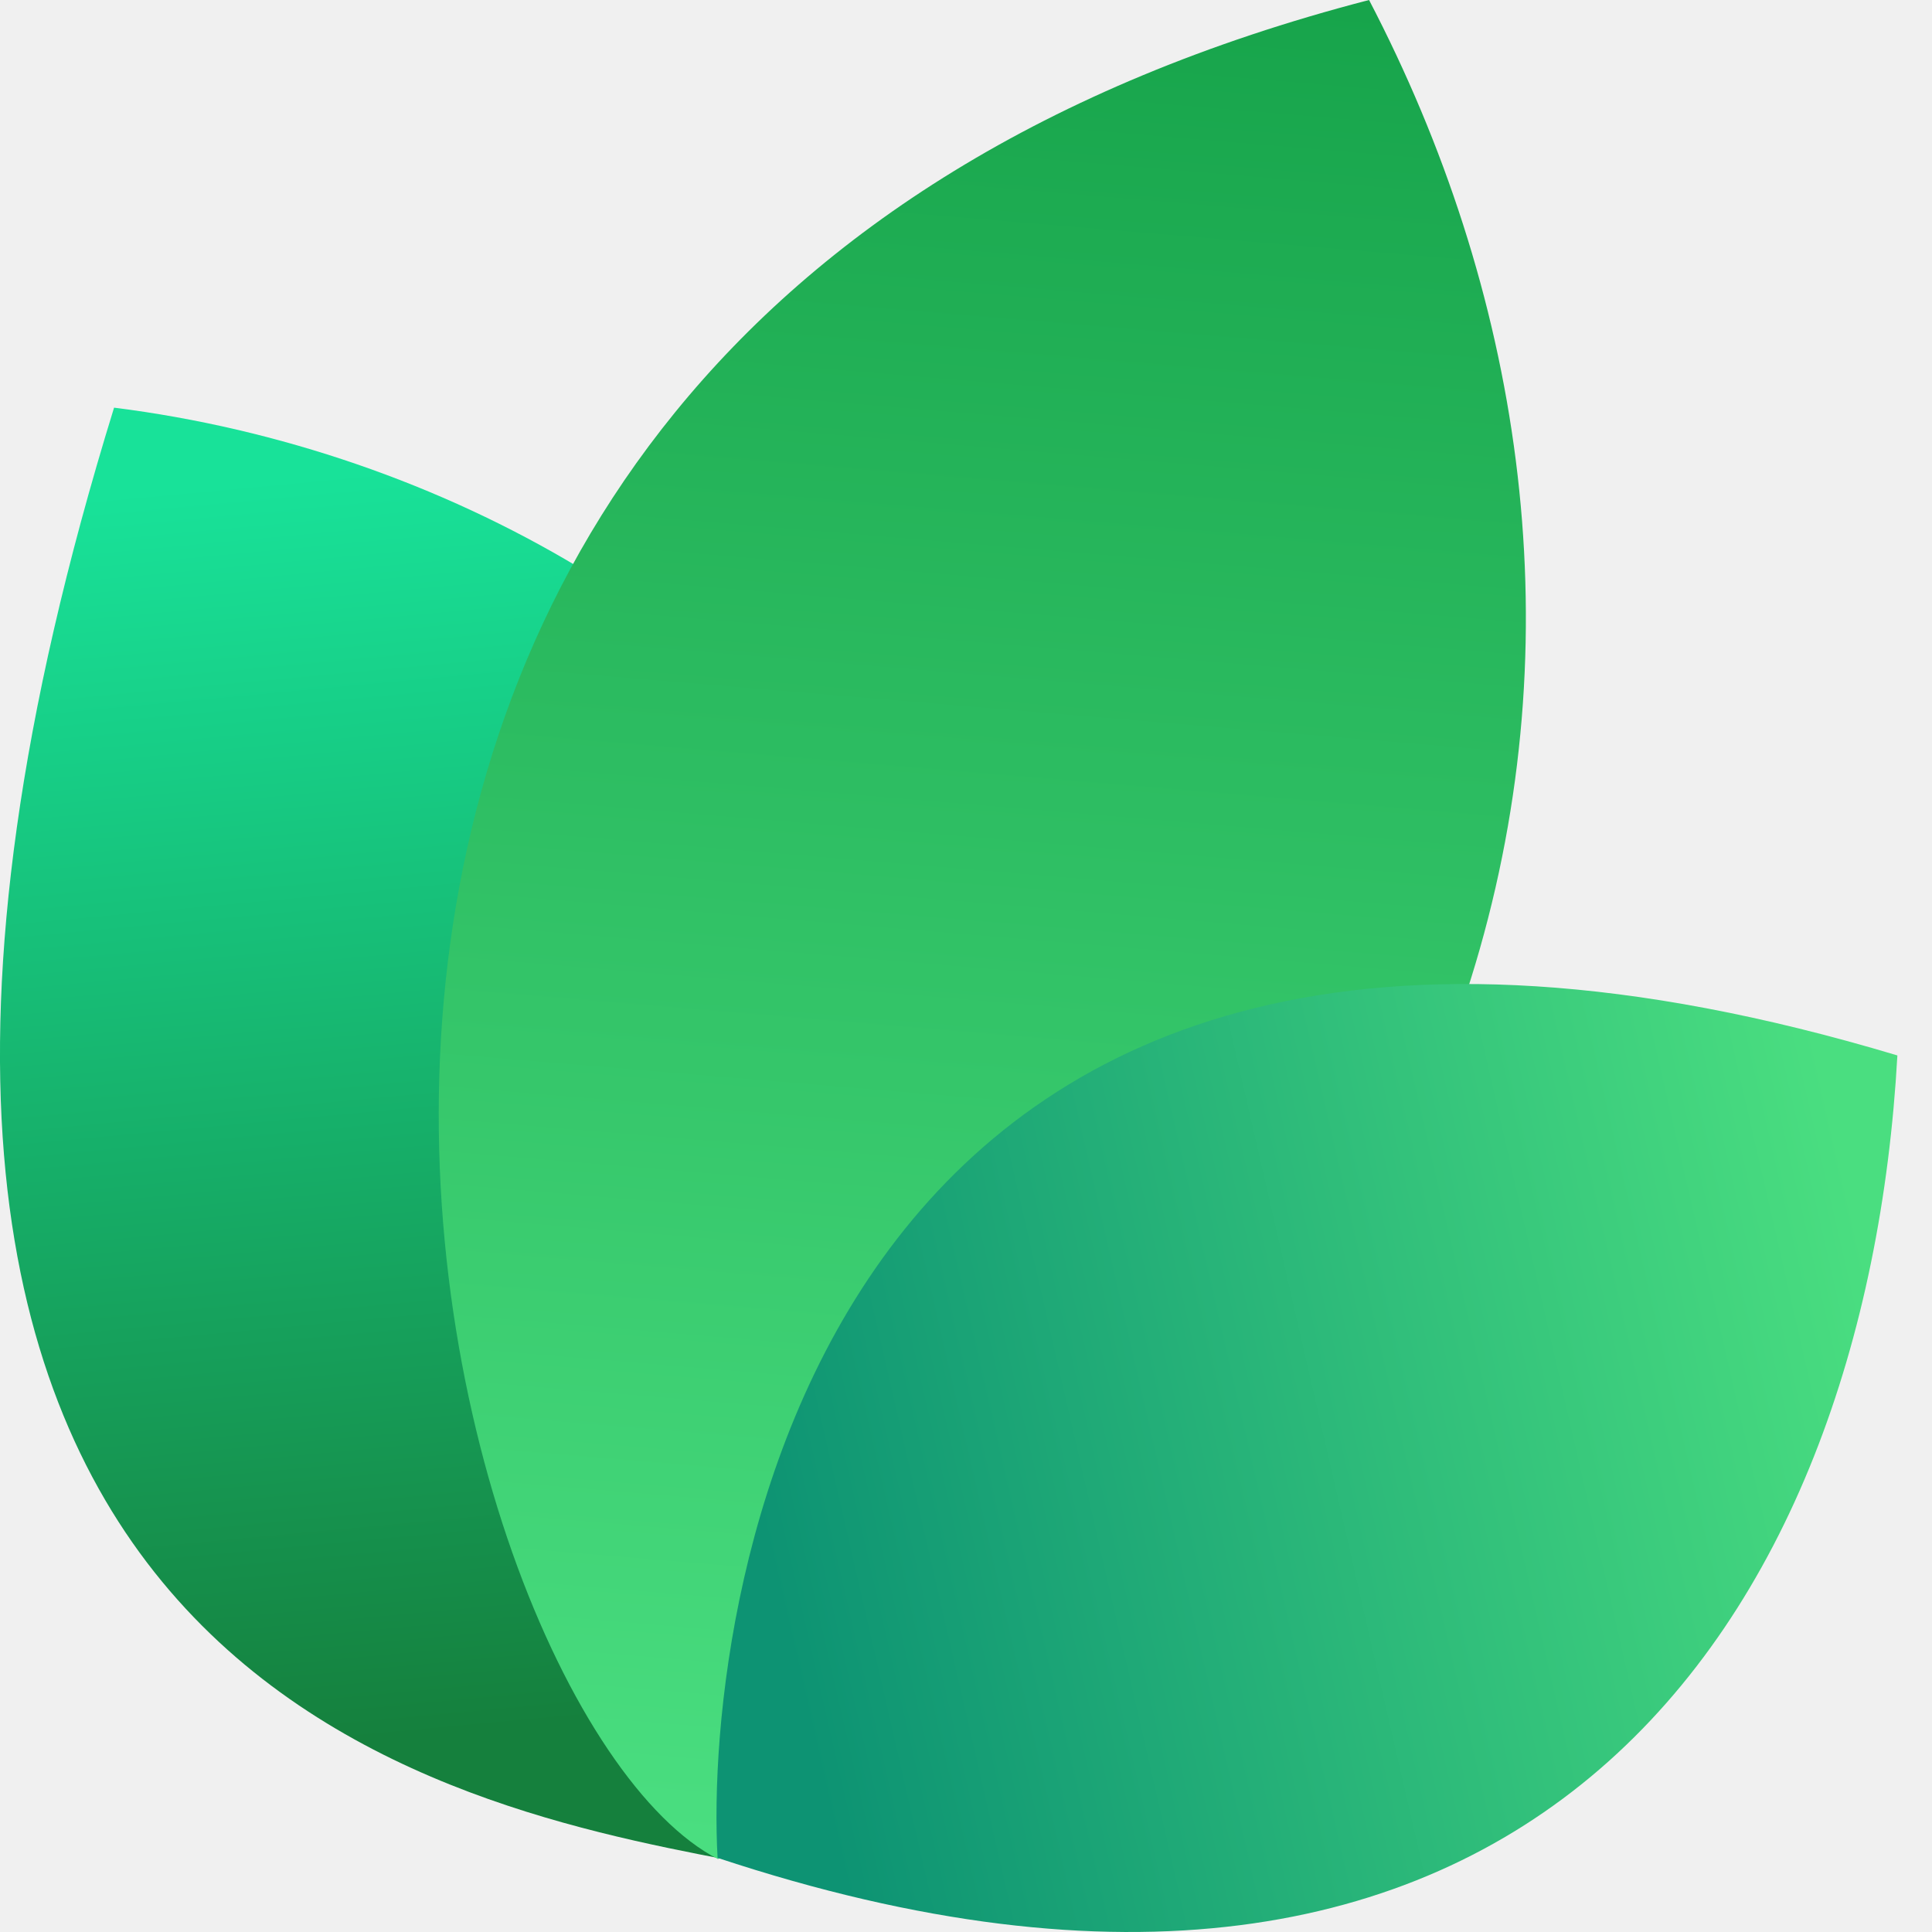
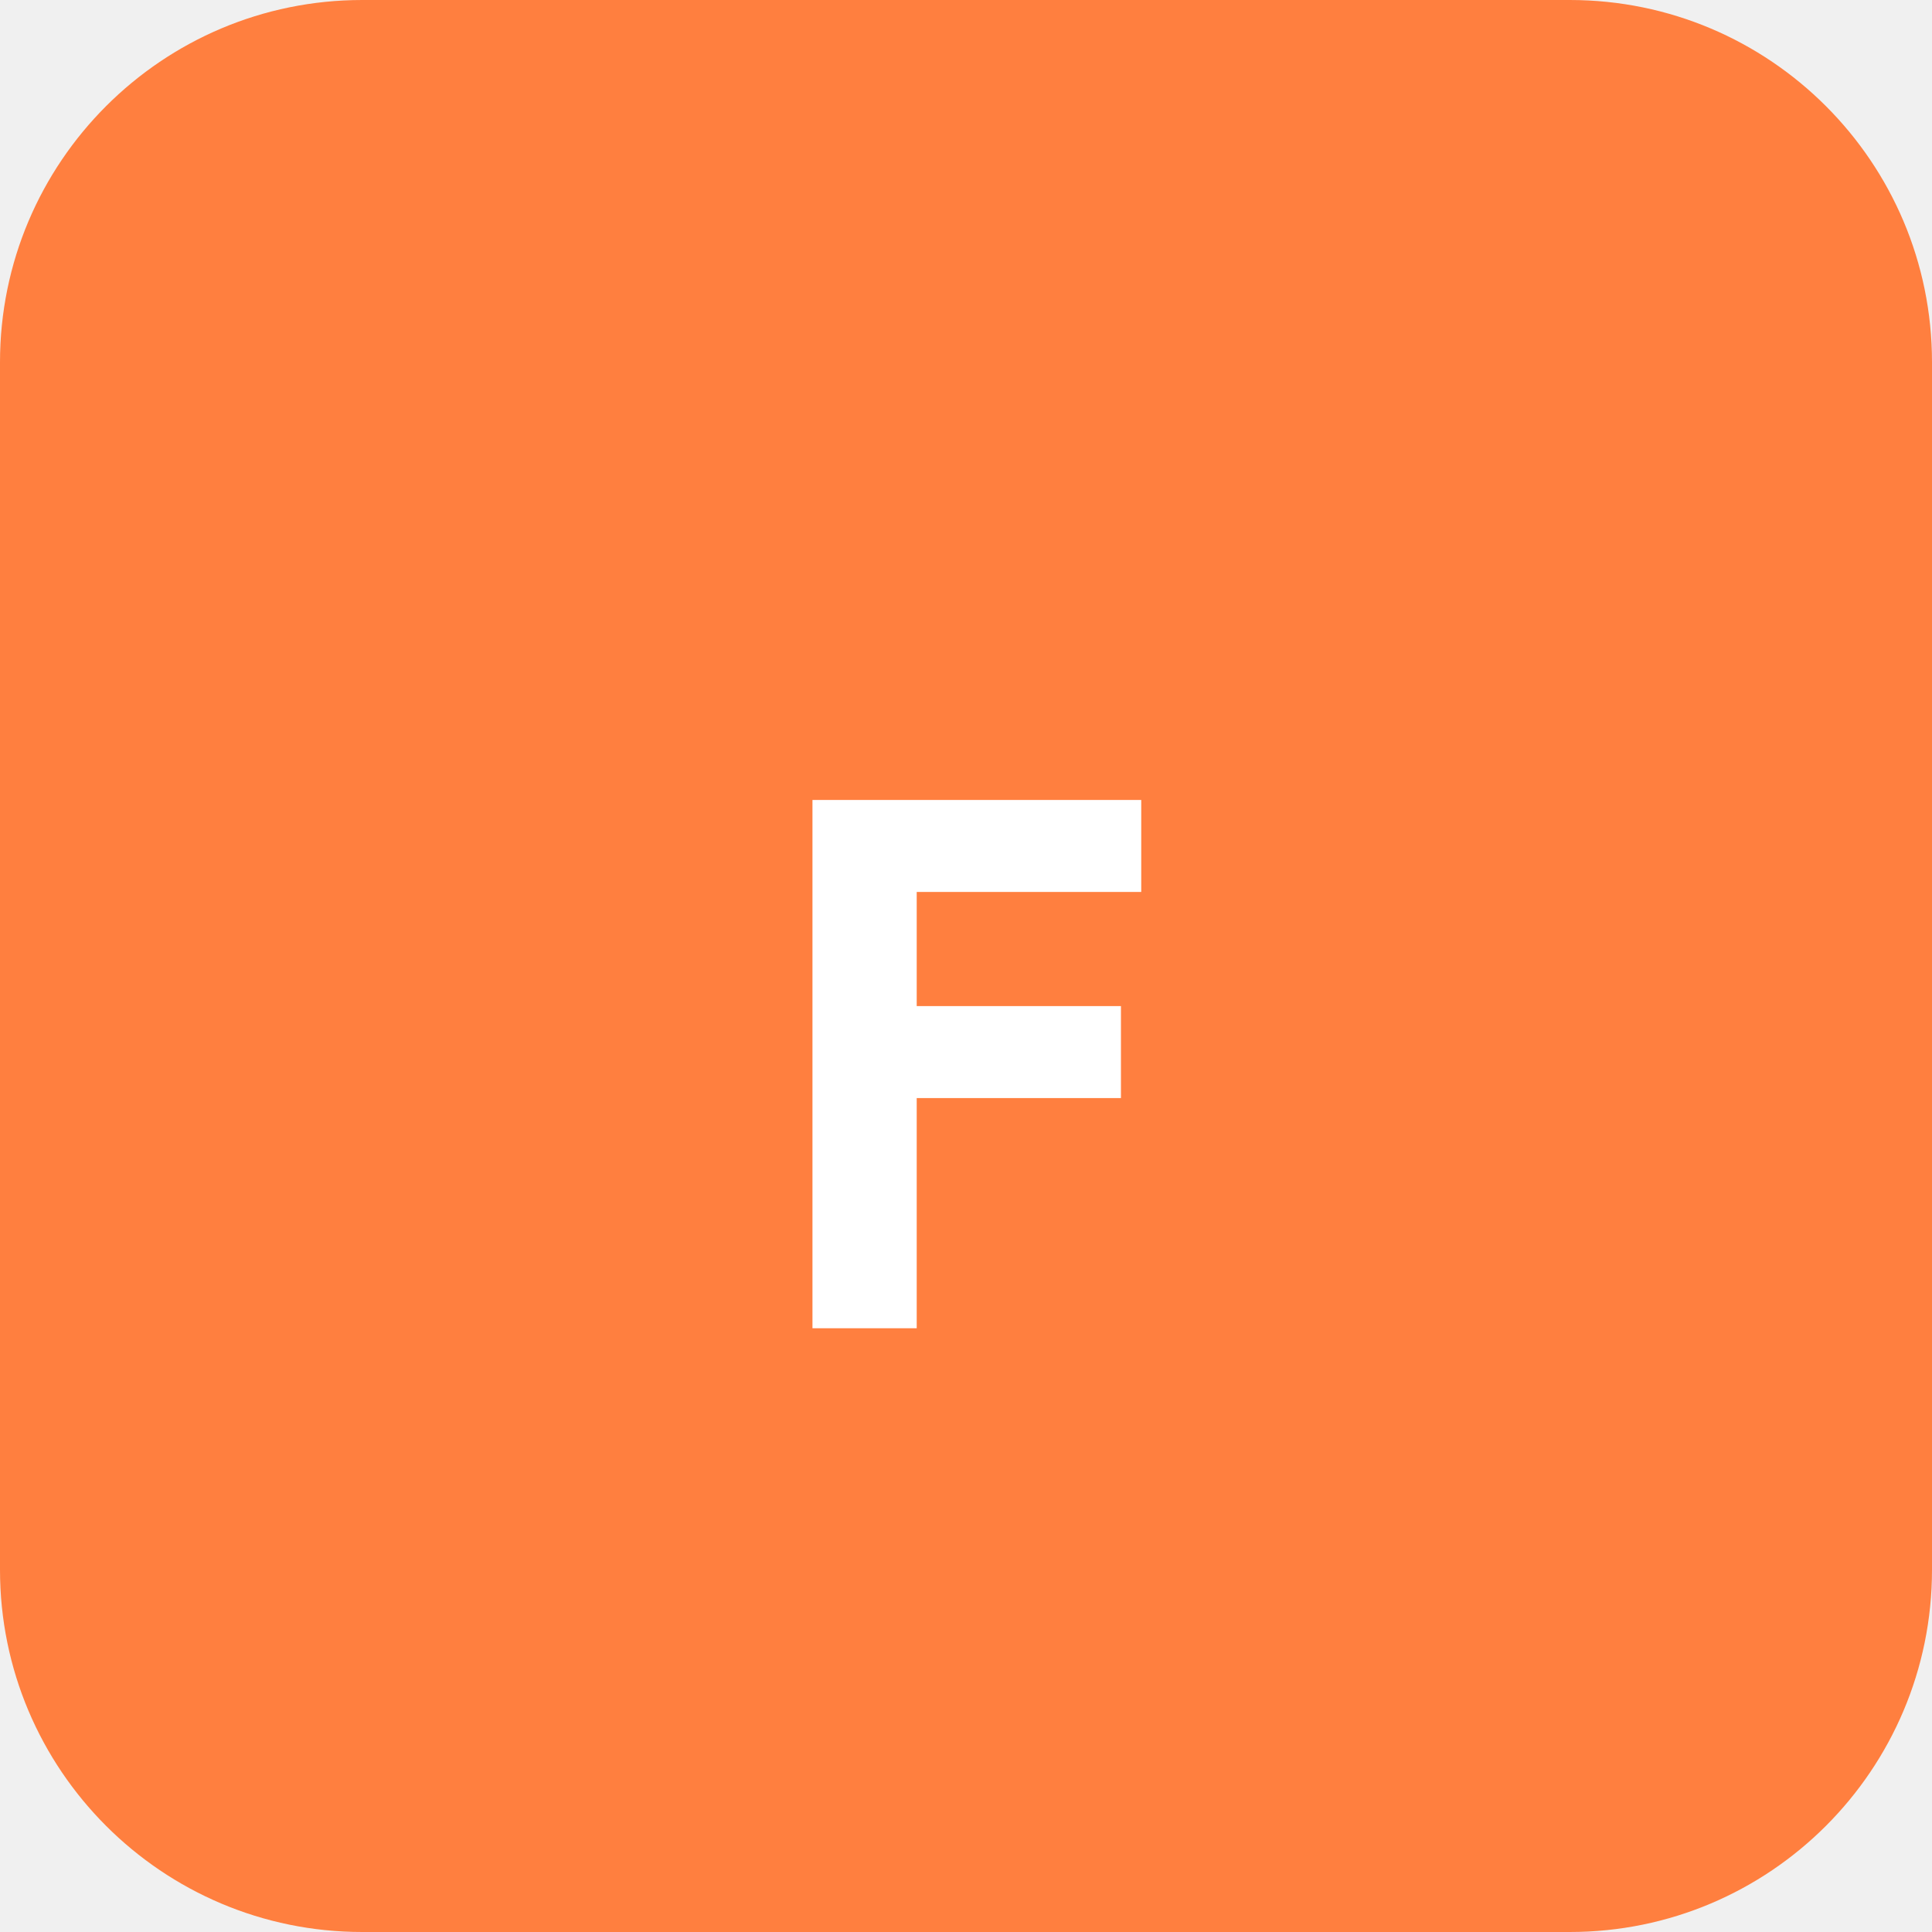
- <svg xmlns="http://www.w3.org/2000/svg" width="24" height="24" viewBox="0 0 24 24" fill="none">
-   <path d="M9.061 23.108C5.268 22.377 -3.391 20.627 1.417 5.064C9.634 6.099 16.973 14.064 9.061 23.108Z" fill="url(#paint0_linear_17557_2021)" />
-   <path d="M8.919 23.094C5.276 21.222 0.784 4.209 17.007 0C20.757 7.193 19.621 16.545 8.919 23.094Z" fill="url(#paint1_linear_17557_2021)" />
-   <path d="M8.914 23.079C8.735 19.882 10.159 9.085 23.57 13.111C23.181 20.123 18.984 26.418 8.914 23.079Z" fill="url(#paint2_linear_17557_2021)" />
-   <defs>
-     <linearGradient id="paint0_linear_17557_2021" x1="3.776" y1="5.916" x2="5.232" y2="21.559" gradientUnits="userSpaceOnUse">
-       <stop stop-color="#18E299" />
-       <stop offset="1" stop-color="#15803D" />
-     </linearGradient>
-     <linearGradient id="paint1_linear_17557_2021" x1="12.171" y1="-0.718" x2="10.19" y2="22.983" gradientUnits="userSpaceOnUse">
-       <stop stop-color="#16A34A" />
-       <stop offset="1" stop-color="#4ADE80" />
-     </linearGradient>
-     <linearGradient id="paint2_linear_17557_2021" x1="23.133" y1="15.353" x2="9.338" y2="18.52" gradientUnits="userSpaceOnUse">
-       <stop stop-color="#4ADE80" />
-       <stop offset="1" stop-color="#0D9373" />
-     </linearGradient>
-   </defs>
+ <svg xmlns="http://www.w3.org/2000/svg" width="32" height="32" viewBox="0 0 64 64" fill="none">
+   <rect width="64" height="64" rx="12" fill="#FF7F3F" />
+   <text x="32" y="44" text-anchor="middle" fill="white" font-family="monospace" font-size="24" font-weight="bold">F</text>
</svg>
